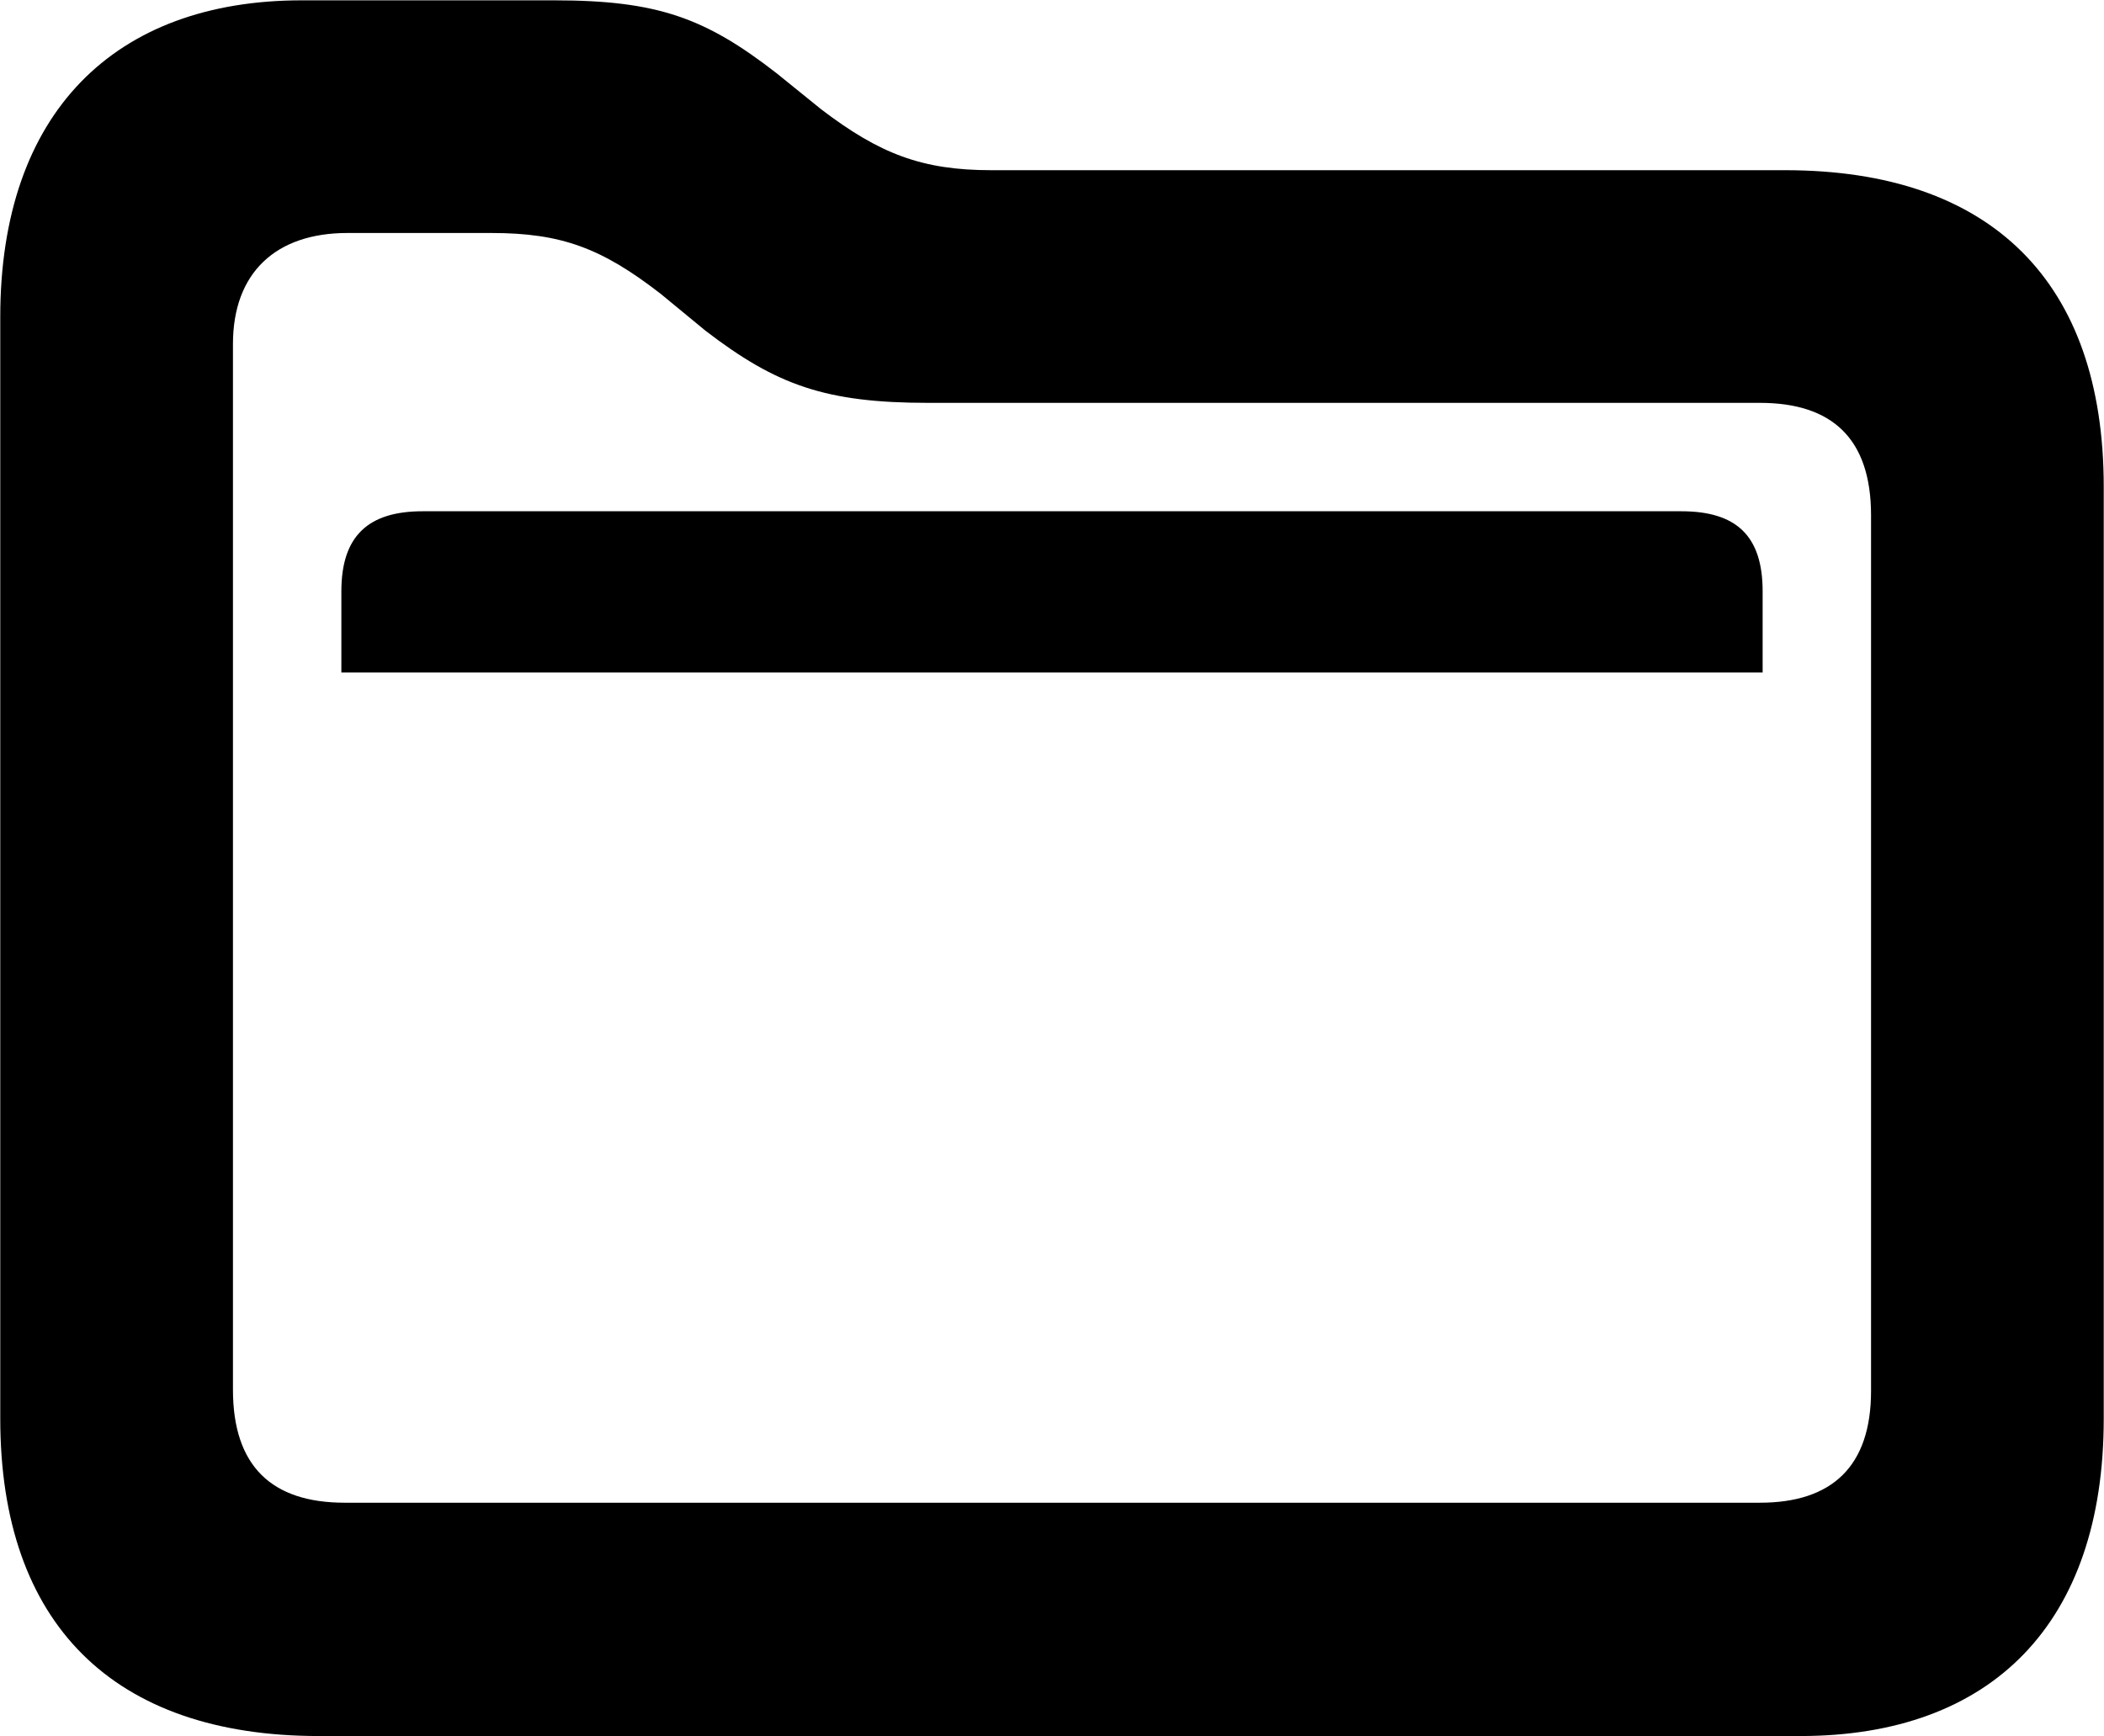
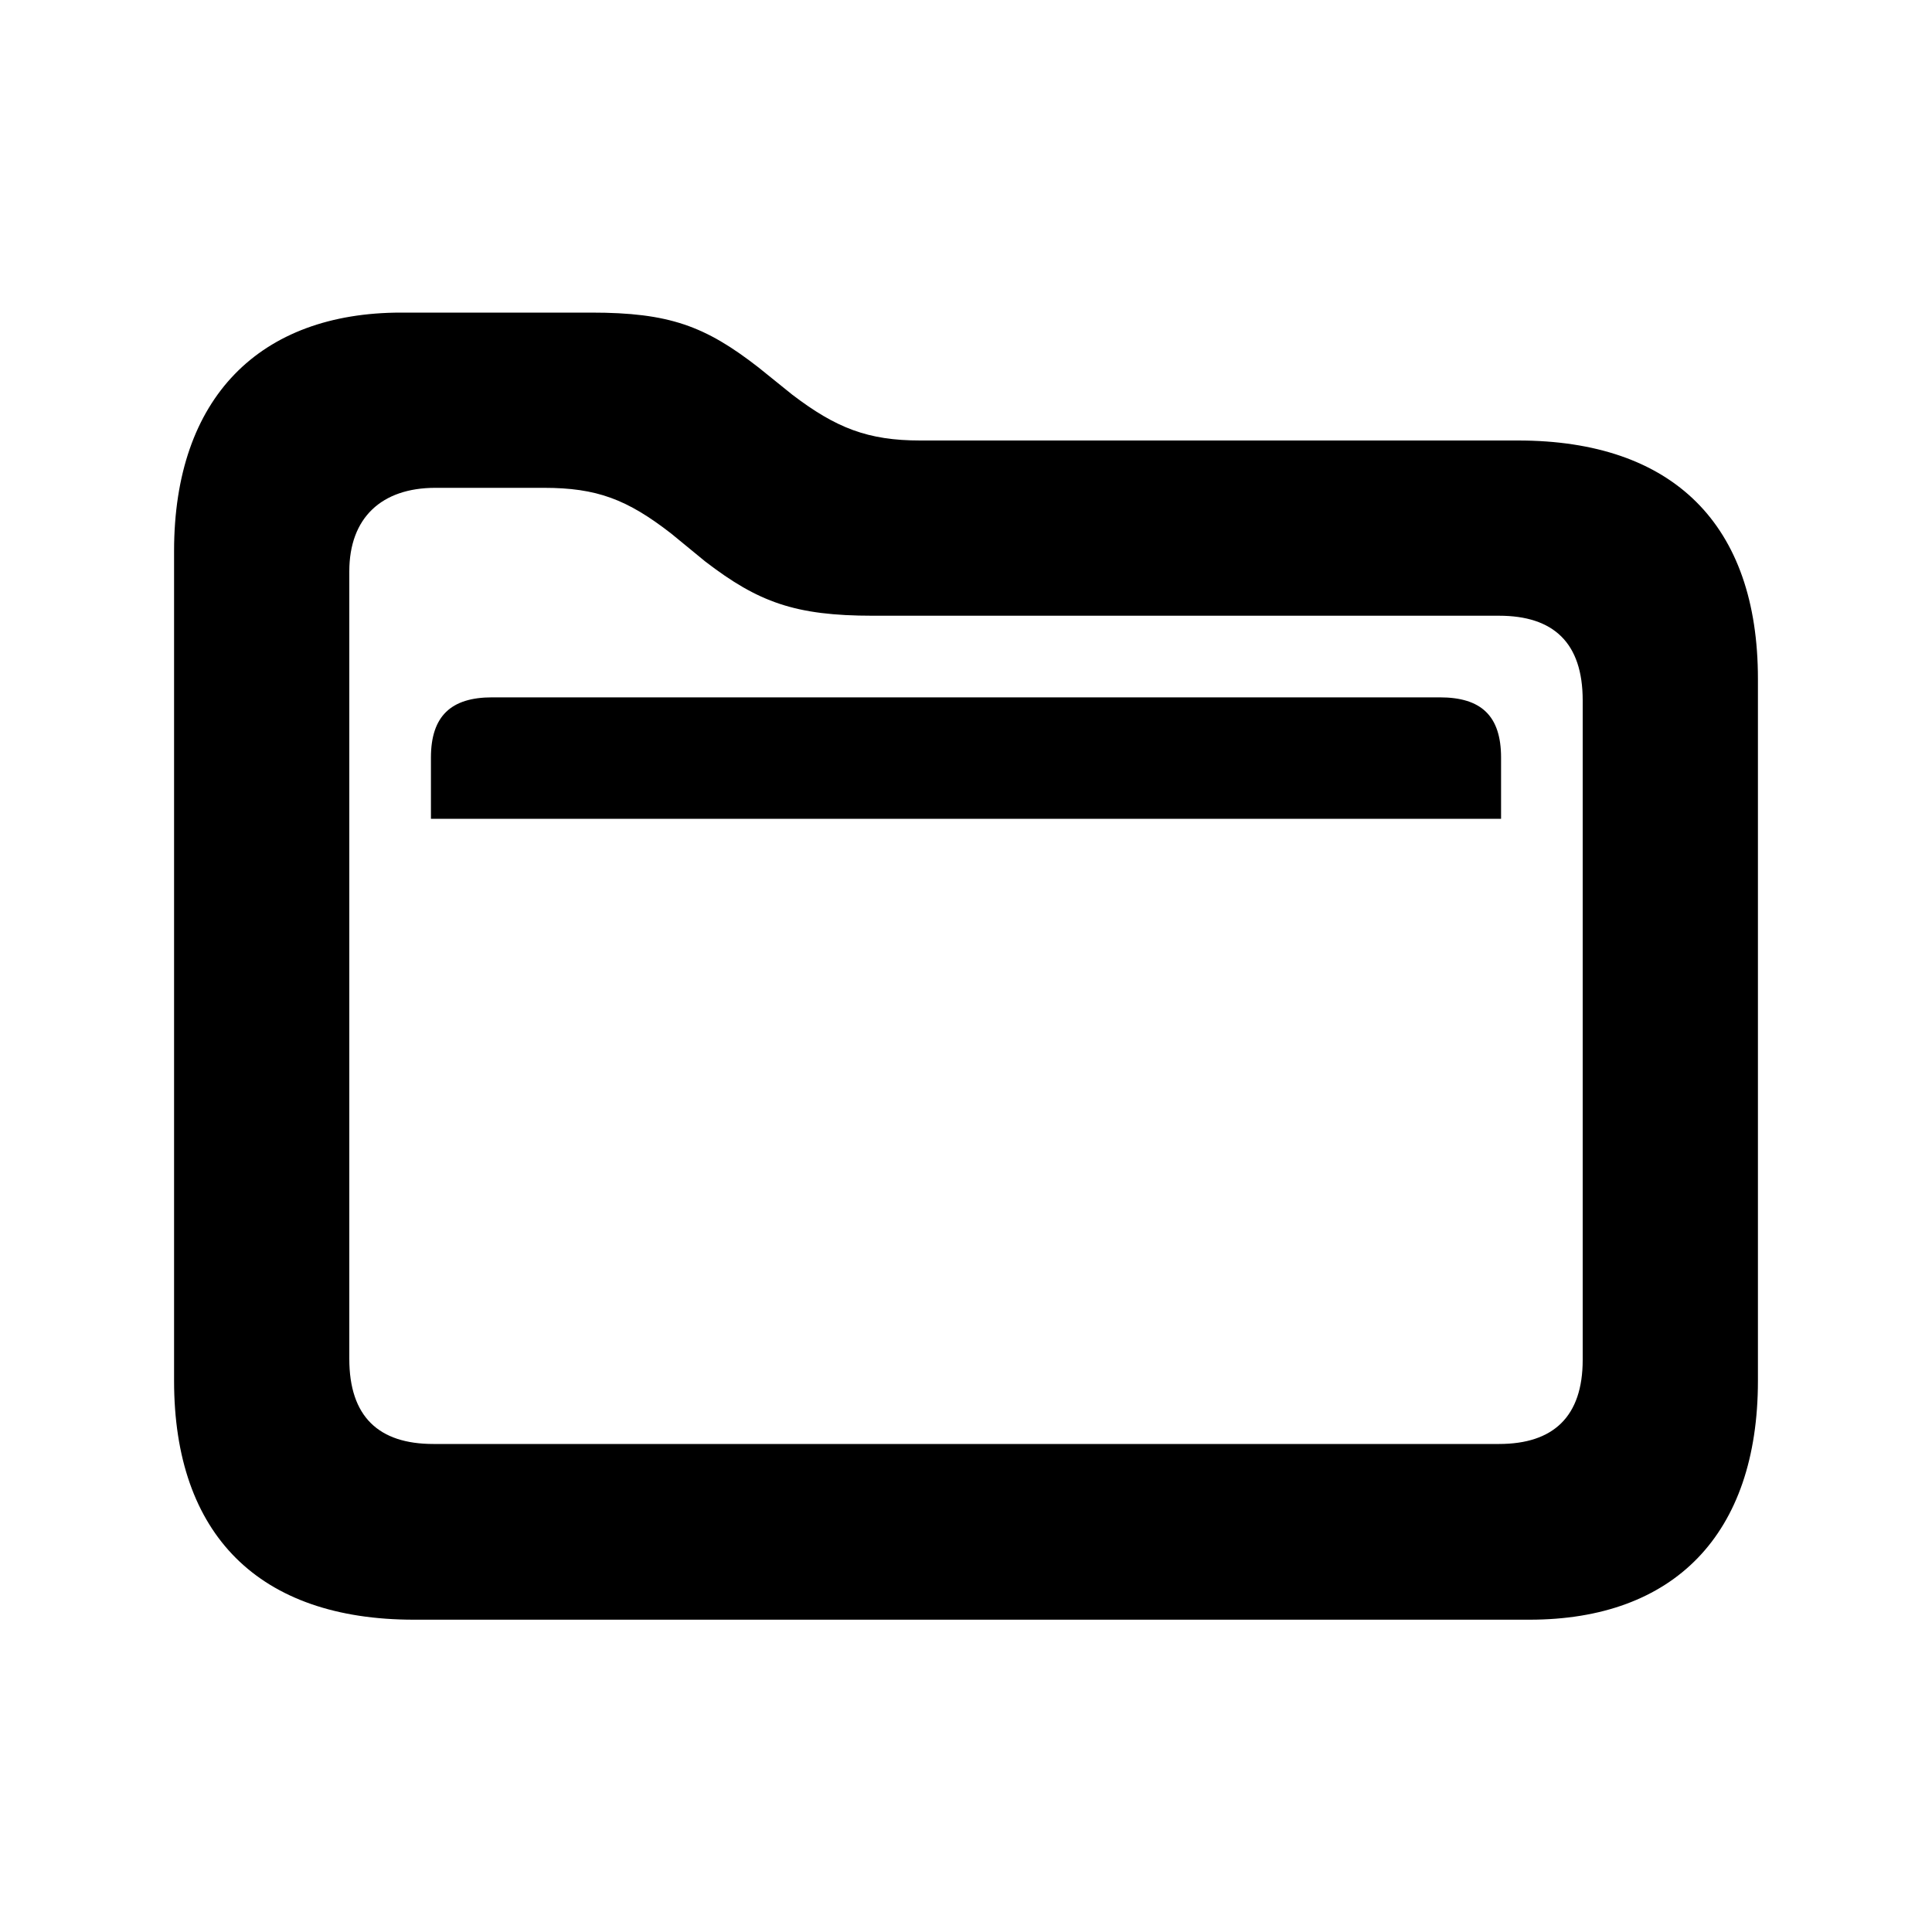
- <svg xmlns="http://www.w3.org/2000/svg" viewBox="0 0 31.828 26.264" width="31.828" height="26.264" fill="currentColor">
-   <path d="M4.824 26.265H27.234C30.134 26.265 31.824 24.555 31.824 21.465V7.365C31.824 4.265 30.124 2.575 27.004 2.575H14.994C13.944 2.575 13.304 2.325 12.424 1.655L11.744 1.105C10.674 0.275 9.954 0.005 8.384 0.005H4.564C1.734 0.005 0.004 1.705 0.004 4.795V21.465C0.004 24.565 1.714 26.265 4.824 26.265ZM5.214 22.735C4.114 22.735 3.524 22.185 3.524 21.025V5.205C3.524 4.125 4.174 3.525 5.254 3.525H7.434C8.494 3.525 9.104 3.755 9.994 4.445L10.674 5.005C11.744 5.825 12.484 6.095 14.044 6.095H26.624C27.714 6.095 28.304 6.635 28.304 7.795V21.045C28.304 22.185 27.714 22.735 26.624 22.735ZM5.164 10.175H26.664V8.945C26.664 8.105 26.264 7.735 25.434 7.735H6.394C5.574 7.735 5.164 8.105 5.164 8.945Z" />
+ <svg xmlns="http://www.w3.org/2000/svg" width="20" height="20" viewBox="0 0 20 20" fill="currentColor">
+   <path d="M4.285 16.767H15.833C17.327 16.767 18.198 15.886 18.198 14.294V7.028C18.198 5.431 17.322 4.56 15.714 4.56H9.526C8.985 4.56 8.655 4.431 8.202 4.086L7.851 3.803C7.3 3.375 6.929 3.236 6.12 3.236H4.152C2.693 3.236 1.802 4.112 1.802 5.704V14.294C1.802 15.891 2.683 16.767 4.285 16.767ZM4.486 14.948C3.92 14.948 3.616 14.665 3.616 14.067V5.915C3.616 5.359 3.951 5.05 4.507 5.05H5.63C6.177 5.05 6.491 5.168 6.949 5.524L7.3 5.812C7.851 6.235 8.232 6.374 9.036 6.374H15.518C16.08 6.374 16.384 6.652 16.384 7.25V14.077C16.384 14.665 16.08 14.948 15.518 14.948H4.486ZM4.461 8.476H15.539V7.843C15.539 7.41 15.333 7.219 14.905 7.219H5.094C4.672 7.219 4.461 7.41 4.461 7.843V8.476Z" fill="currentColor" />
</svg>
